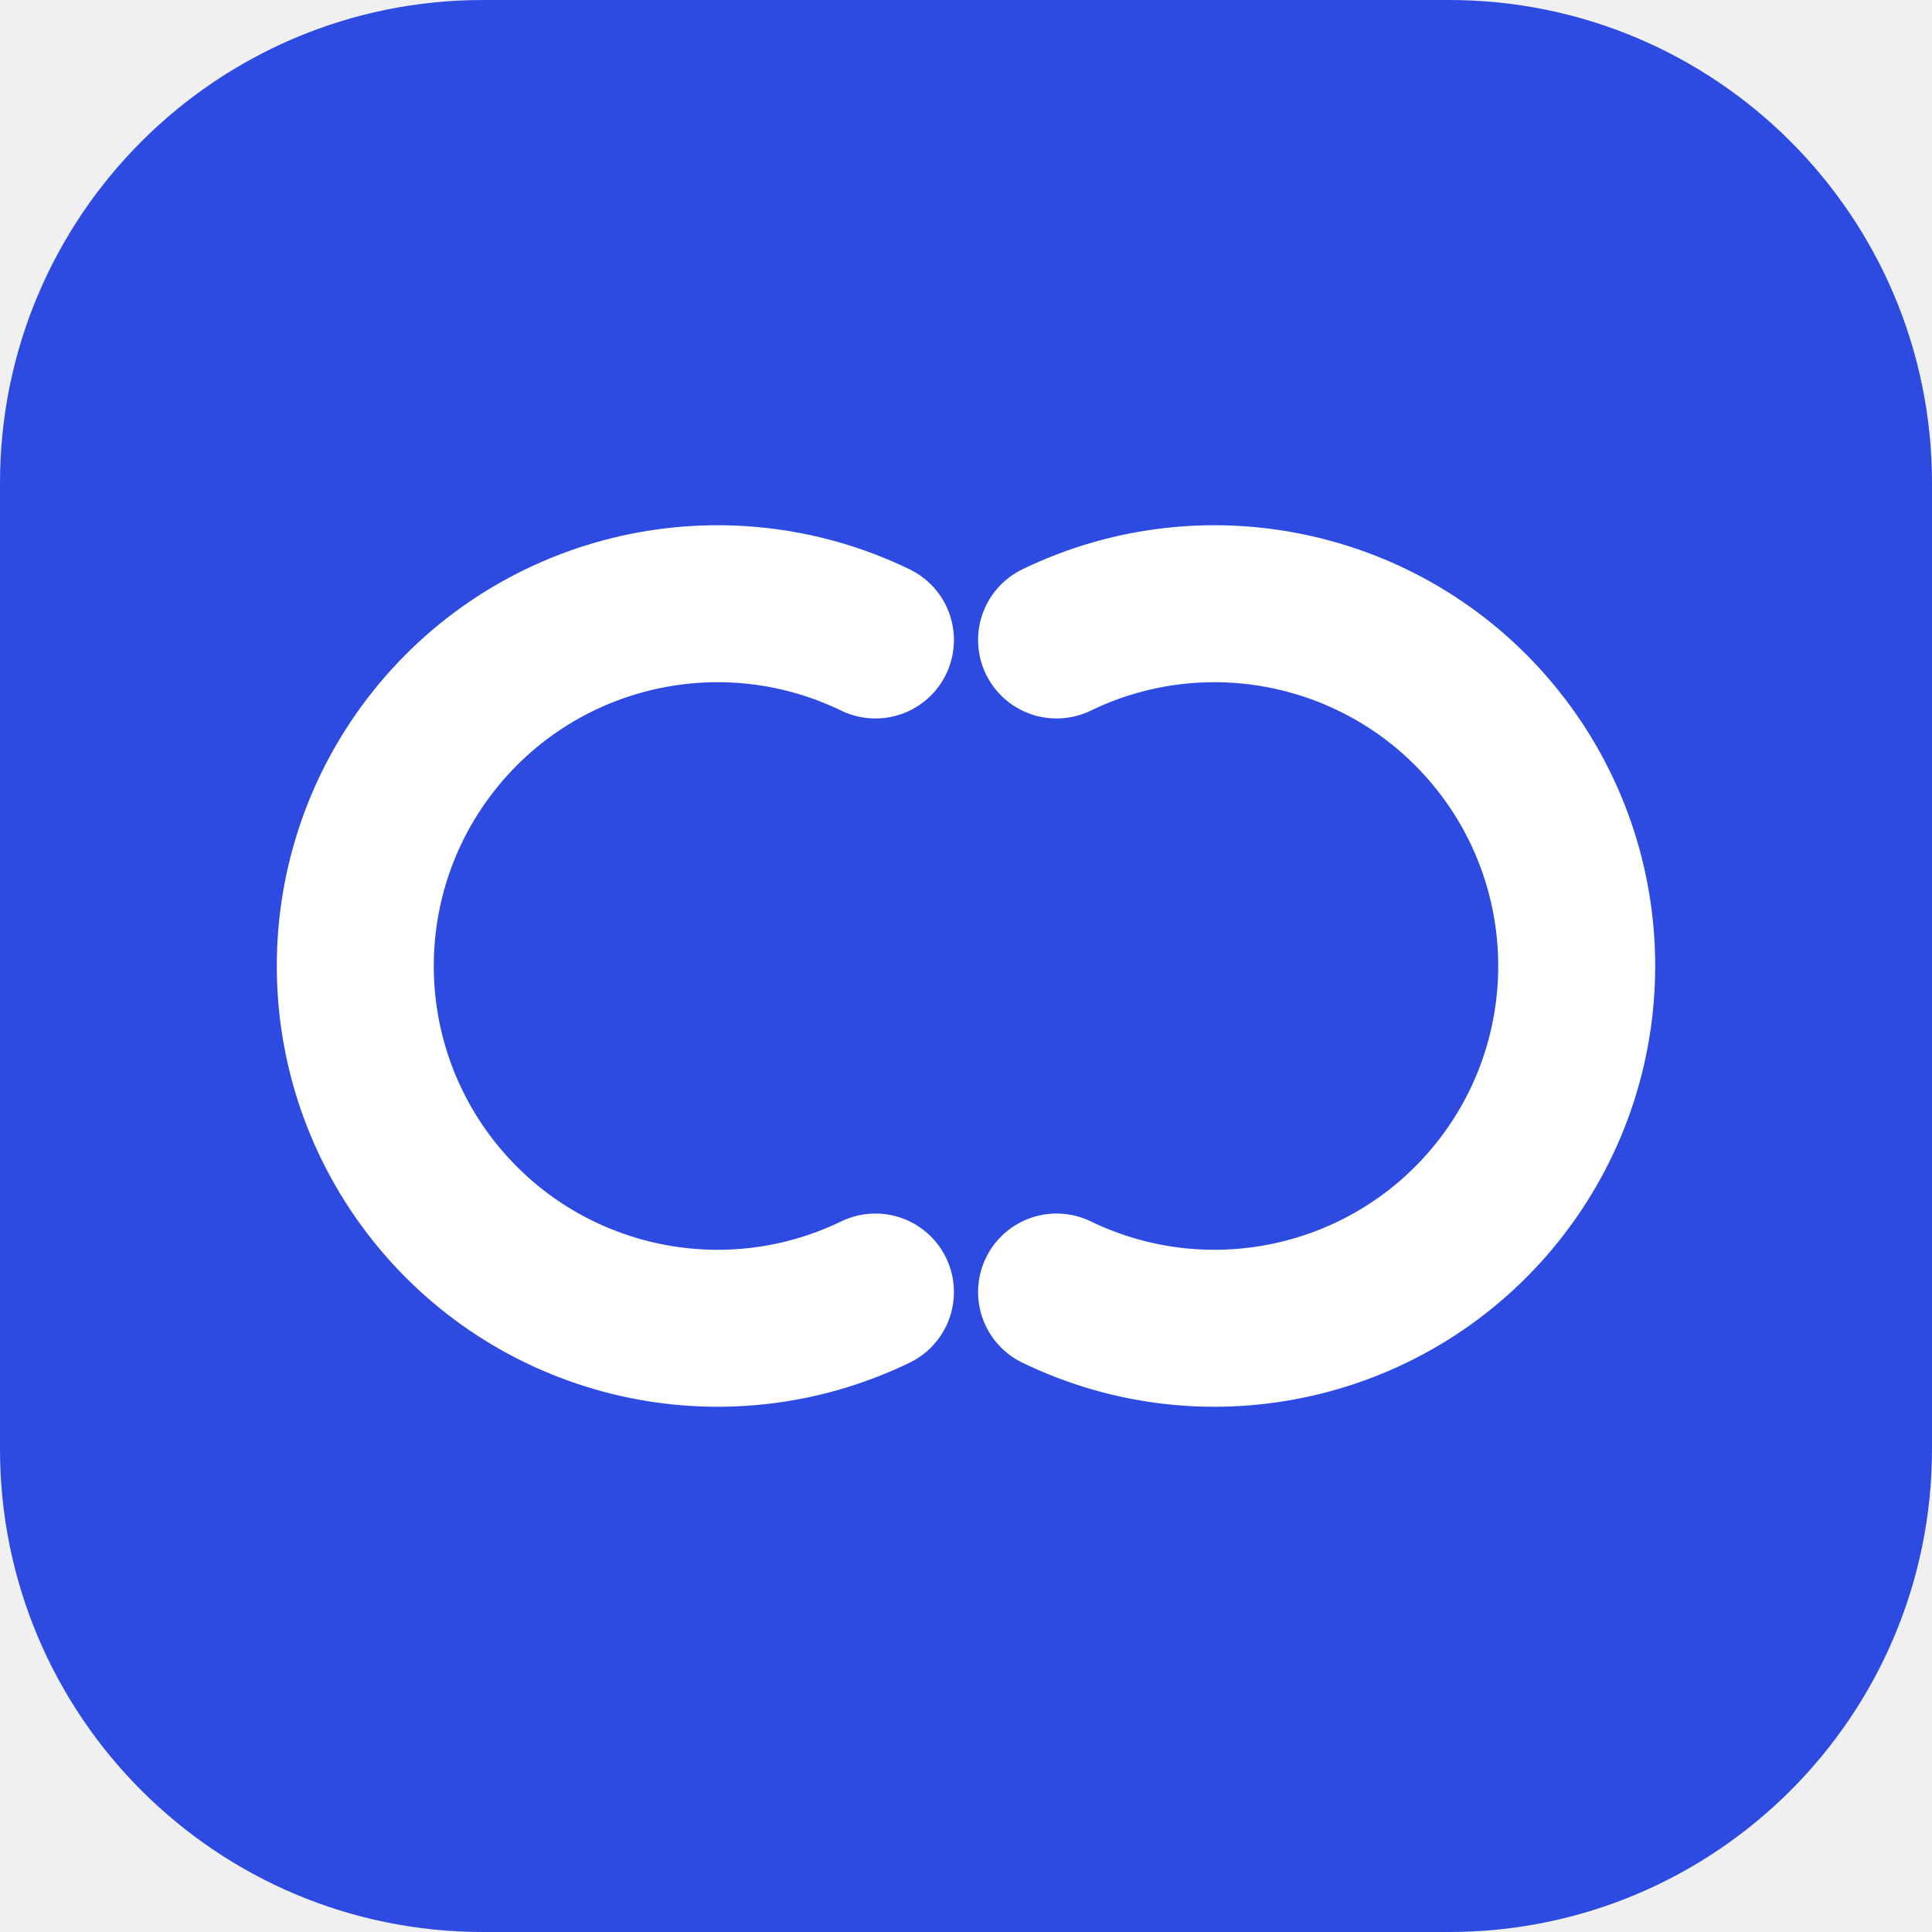
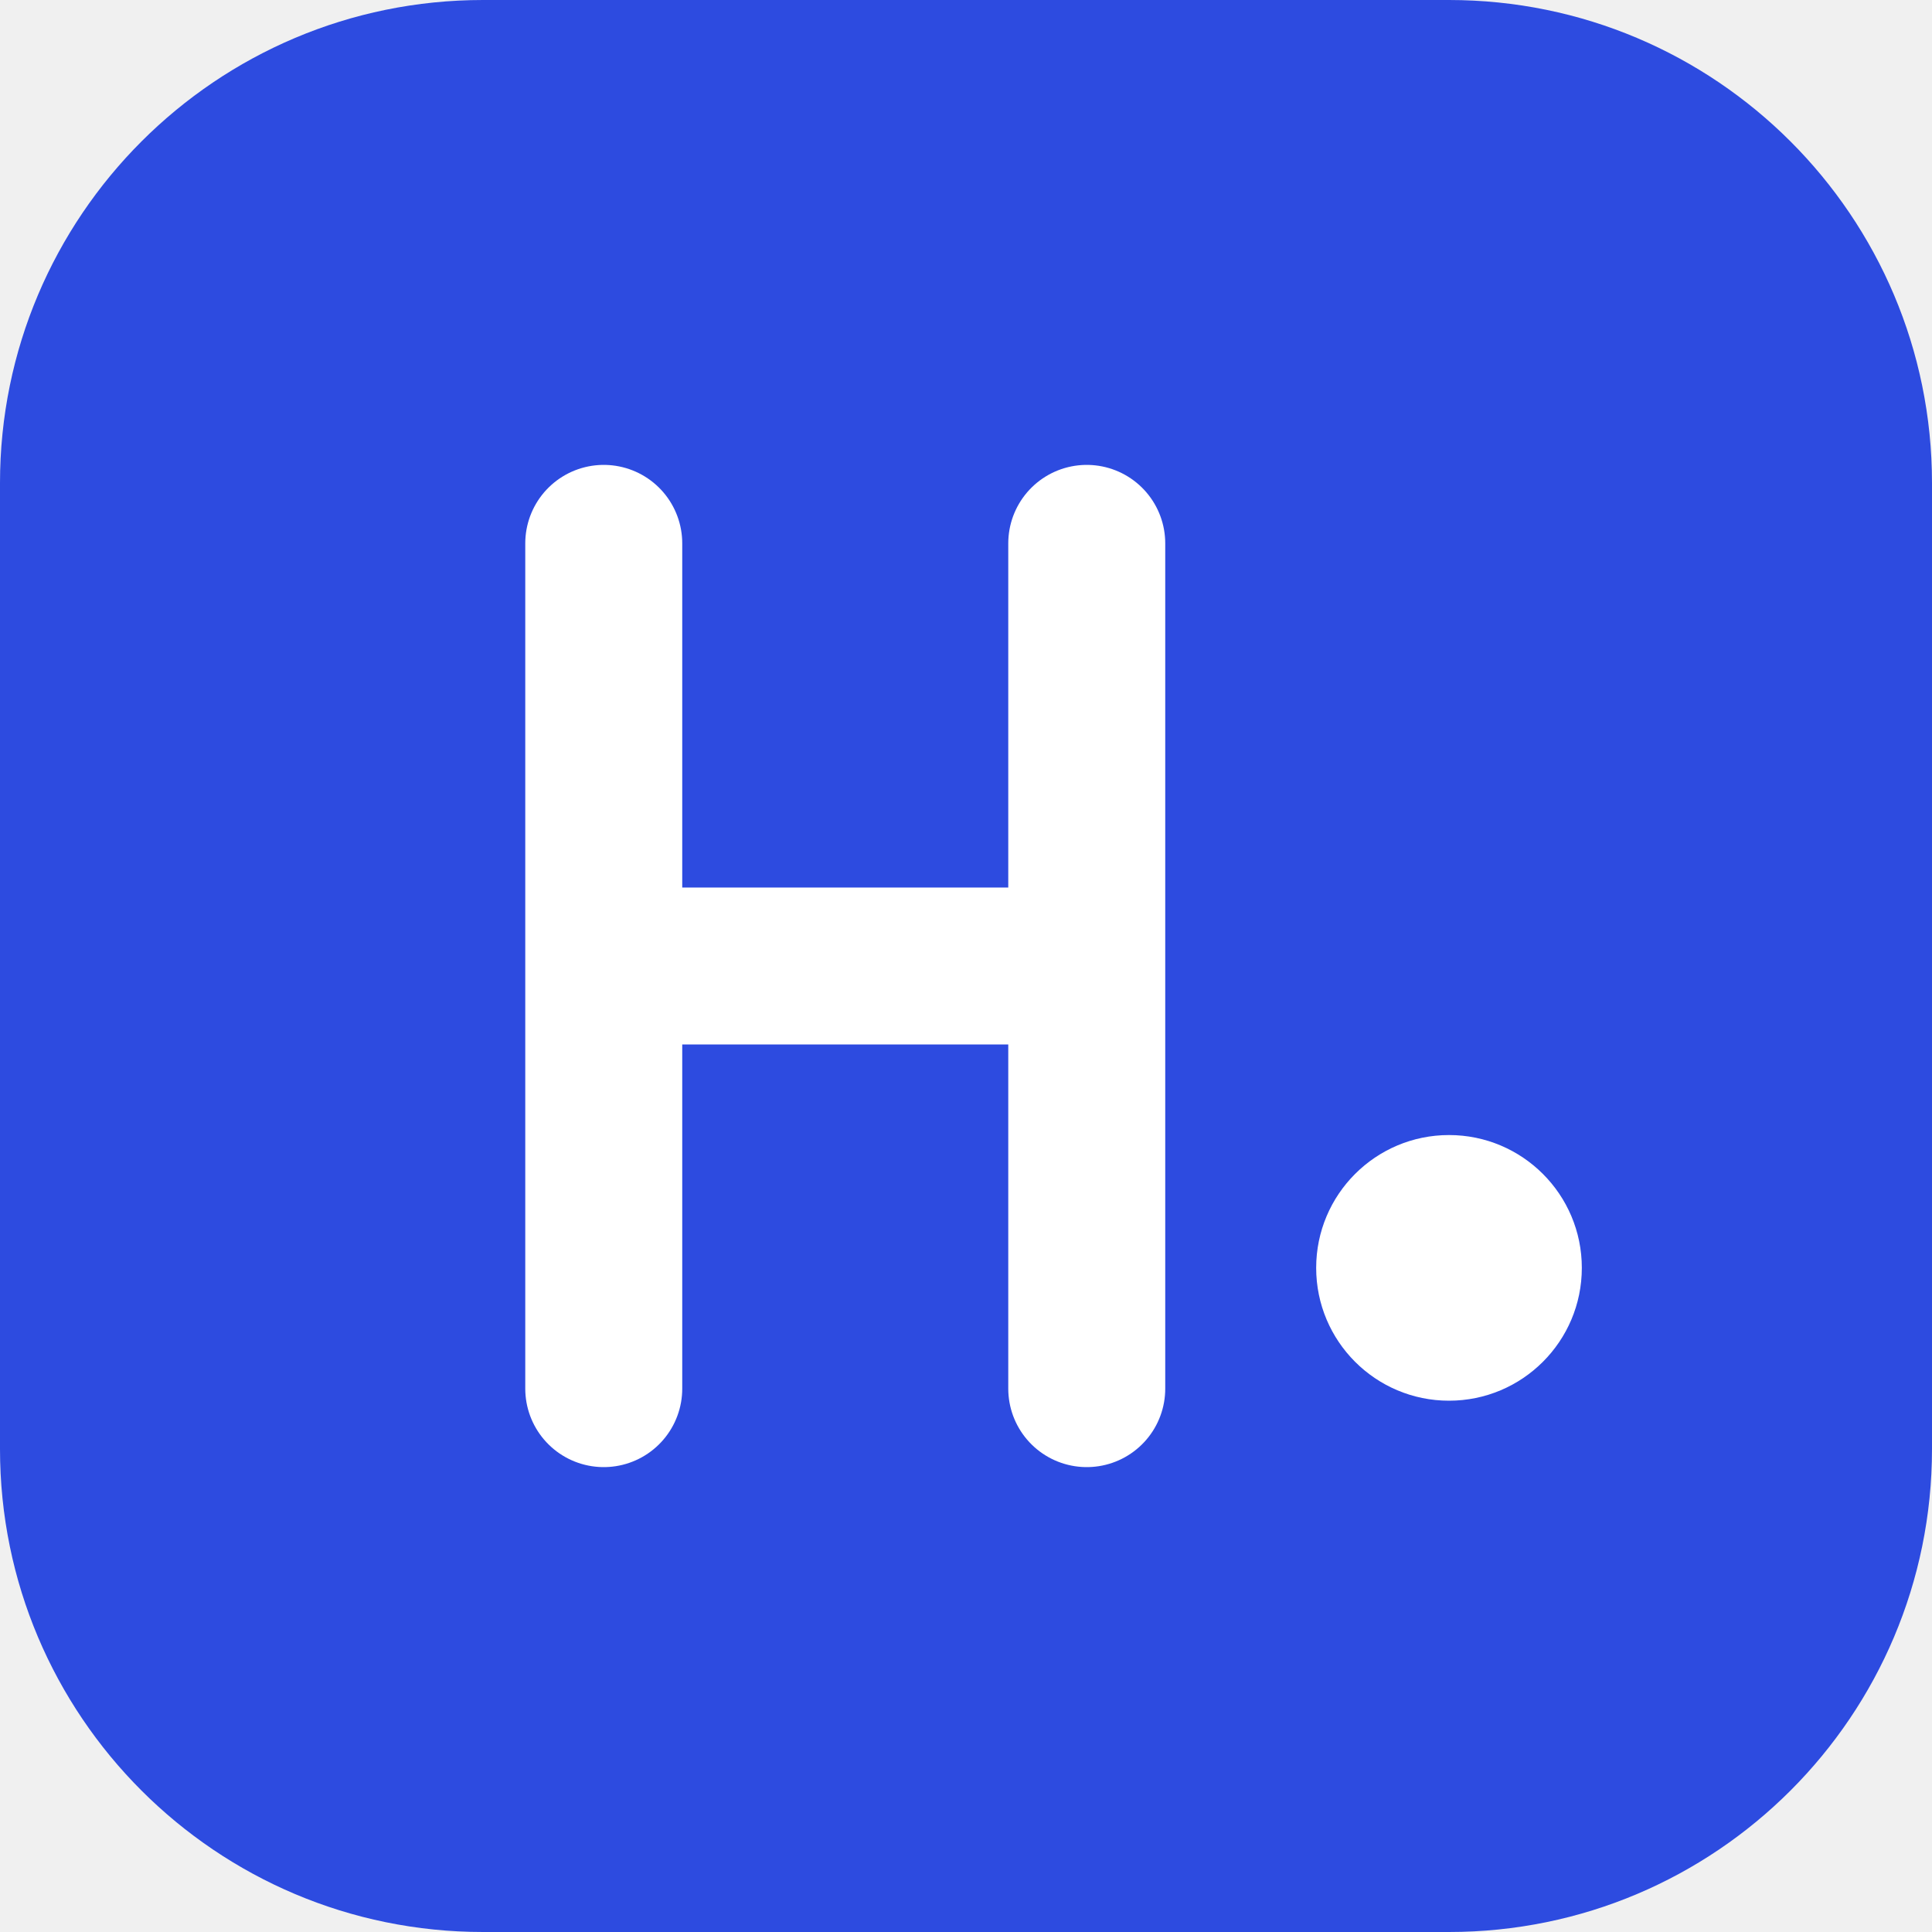
<svg xmlns="http://www.w3.org/2000/svg" viewBox="0 0 32 32">
  <rect width="32" height="32" rx="8" fill="#2D4BE0" />
-   <path d="M14.5 10.6a6 6 0 1 0 0 10.8" fill="none" stroke="#fff" stroke-width="2.6" stroke-linecap="round" />
-   <path d="M17.5 21.4a6 6 0 1 0 0-10.8" fill="none" stroke="#fff" stroke-width="2.6" stroke-linecap="round" />
+   <path d="M10 9v14M10 16h8M18 9v14" stroke="#fff" stroke-width="2.6" stroke-linecap="round" fill="none" />
+   <circle cx="24" cy="21" r="2.2" fill="#fff" />
</svg>
